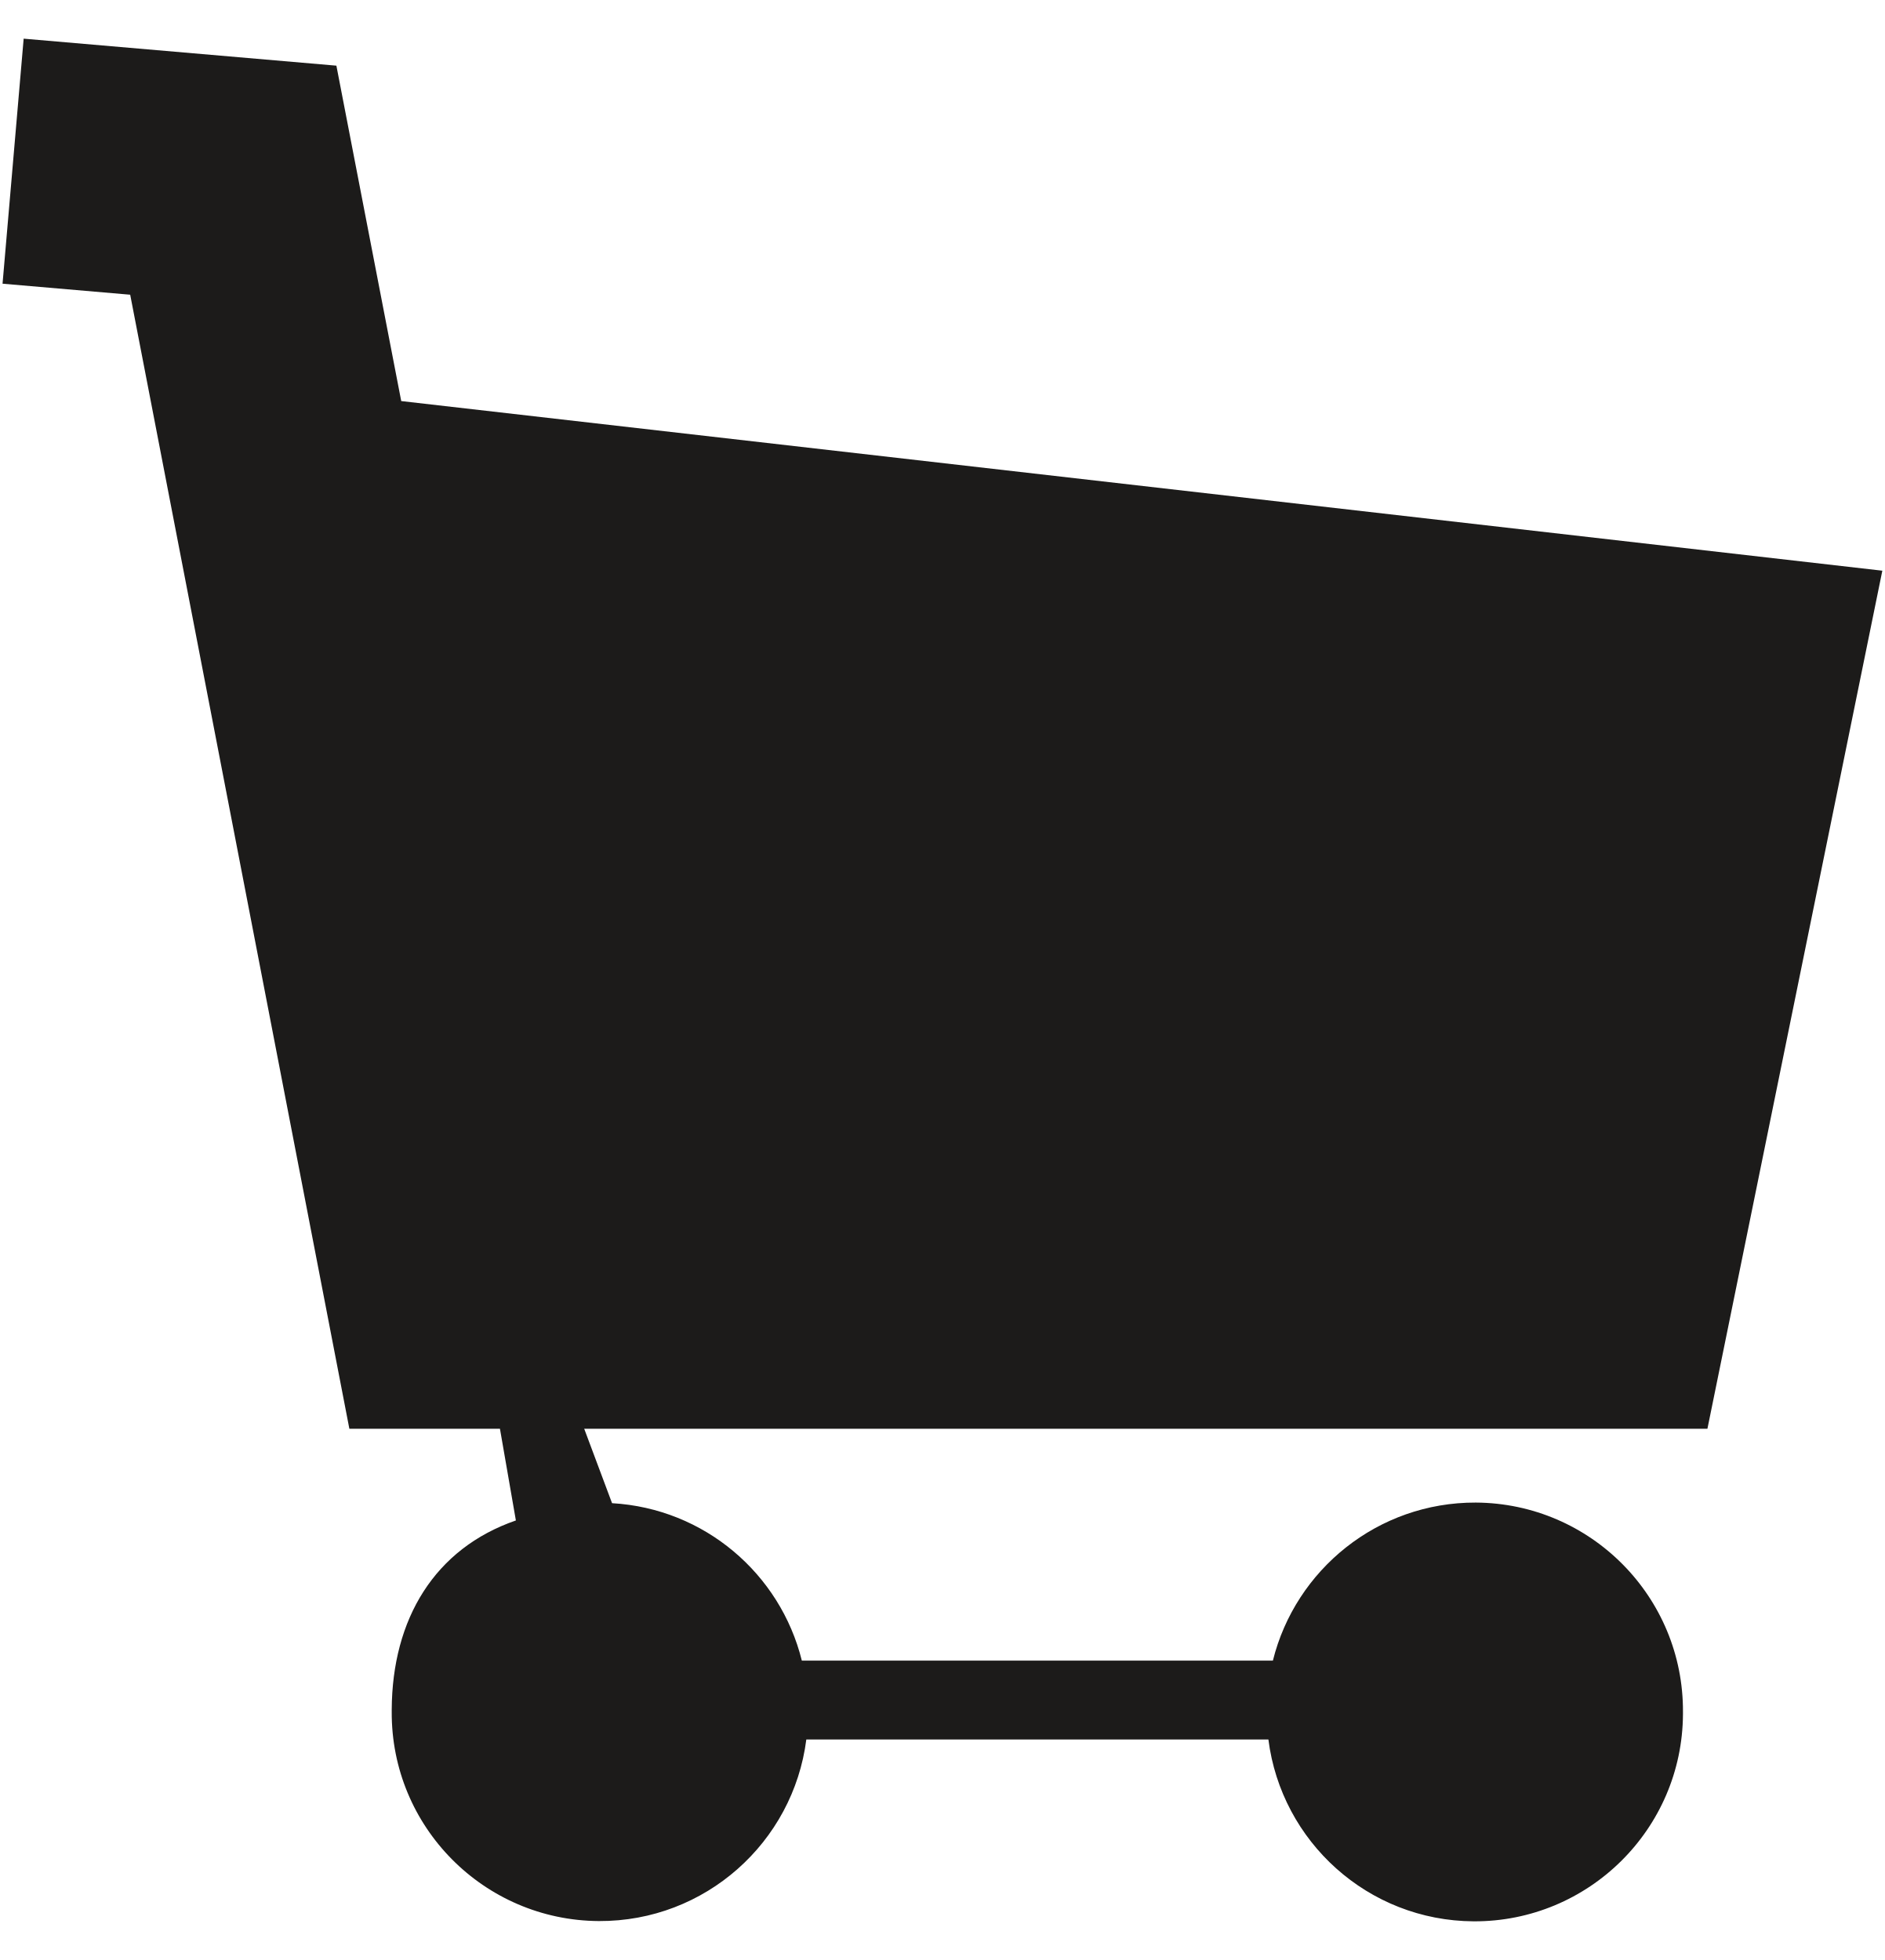
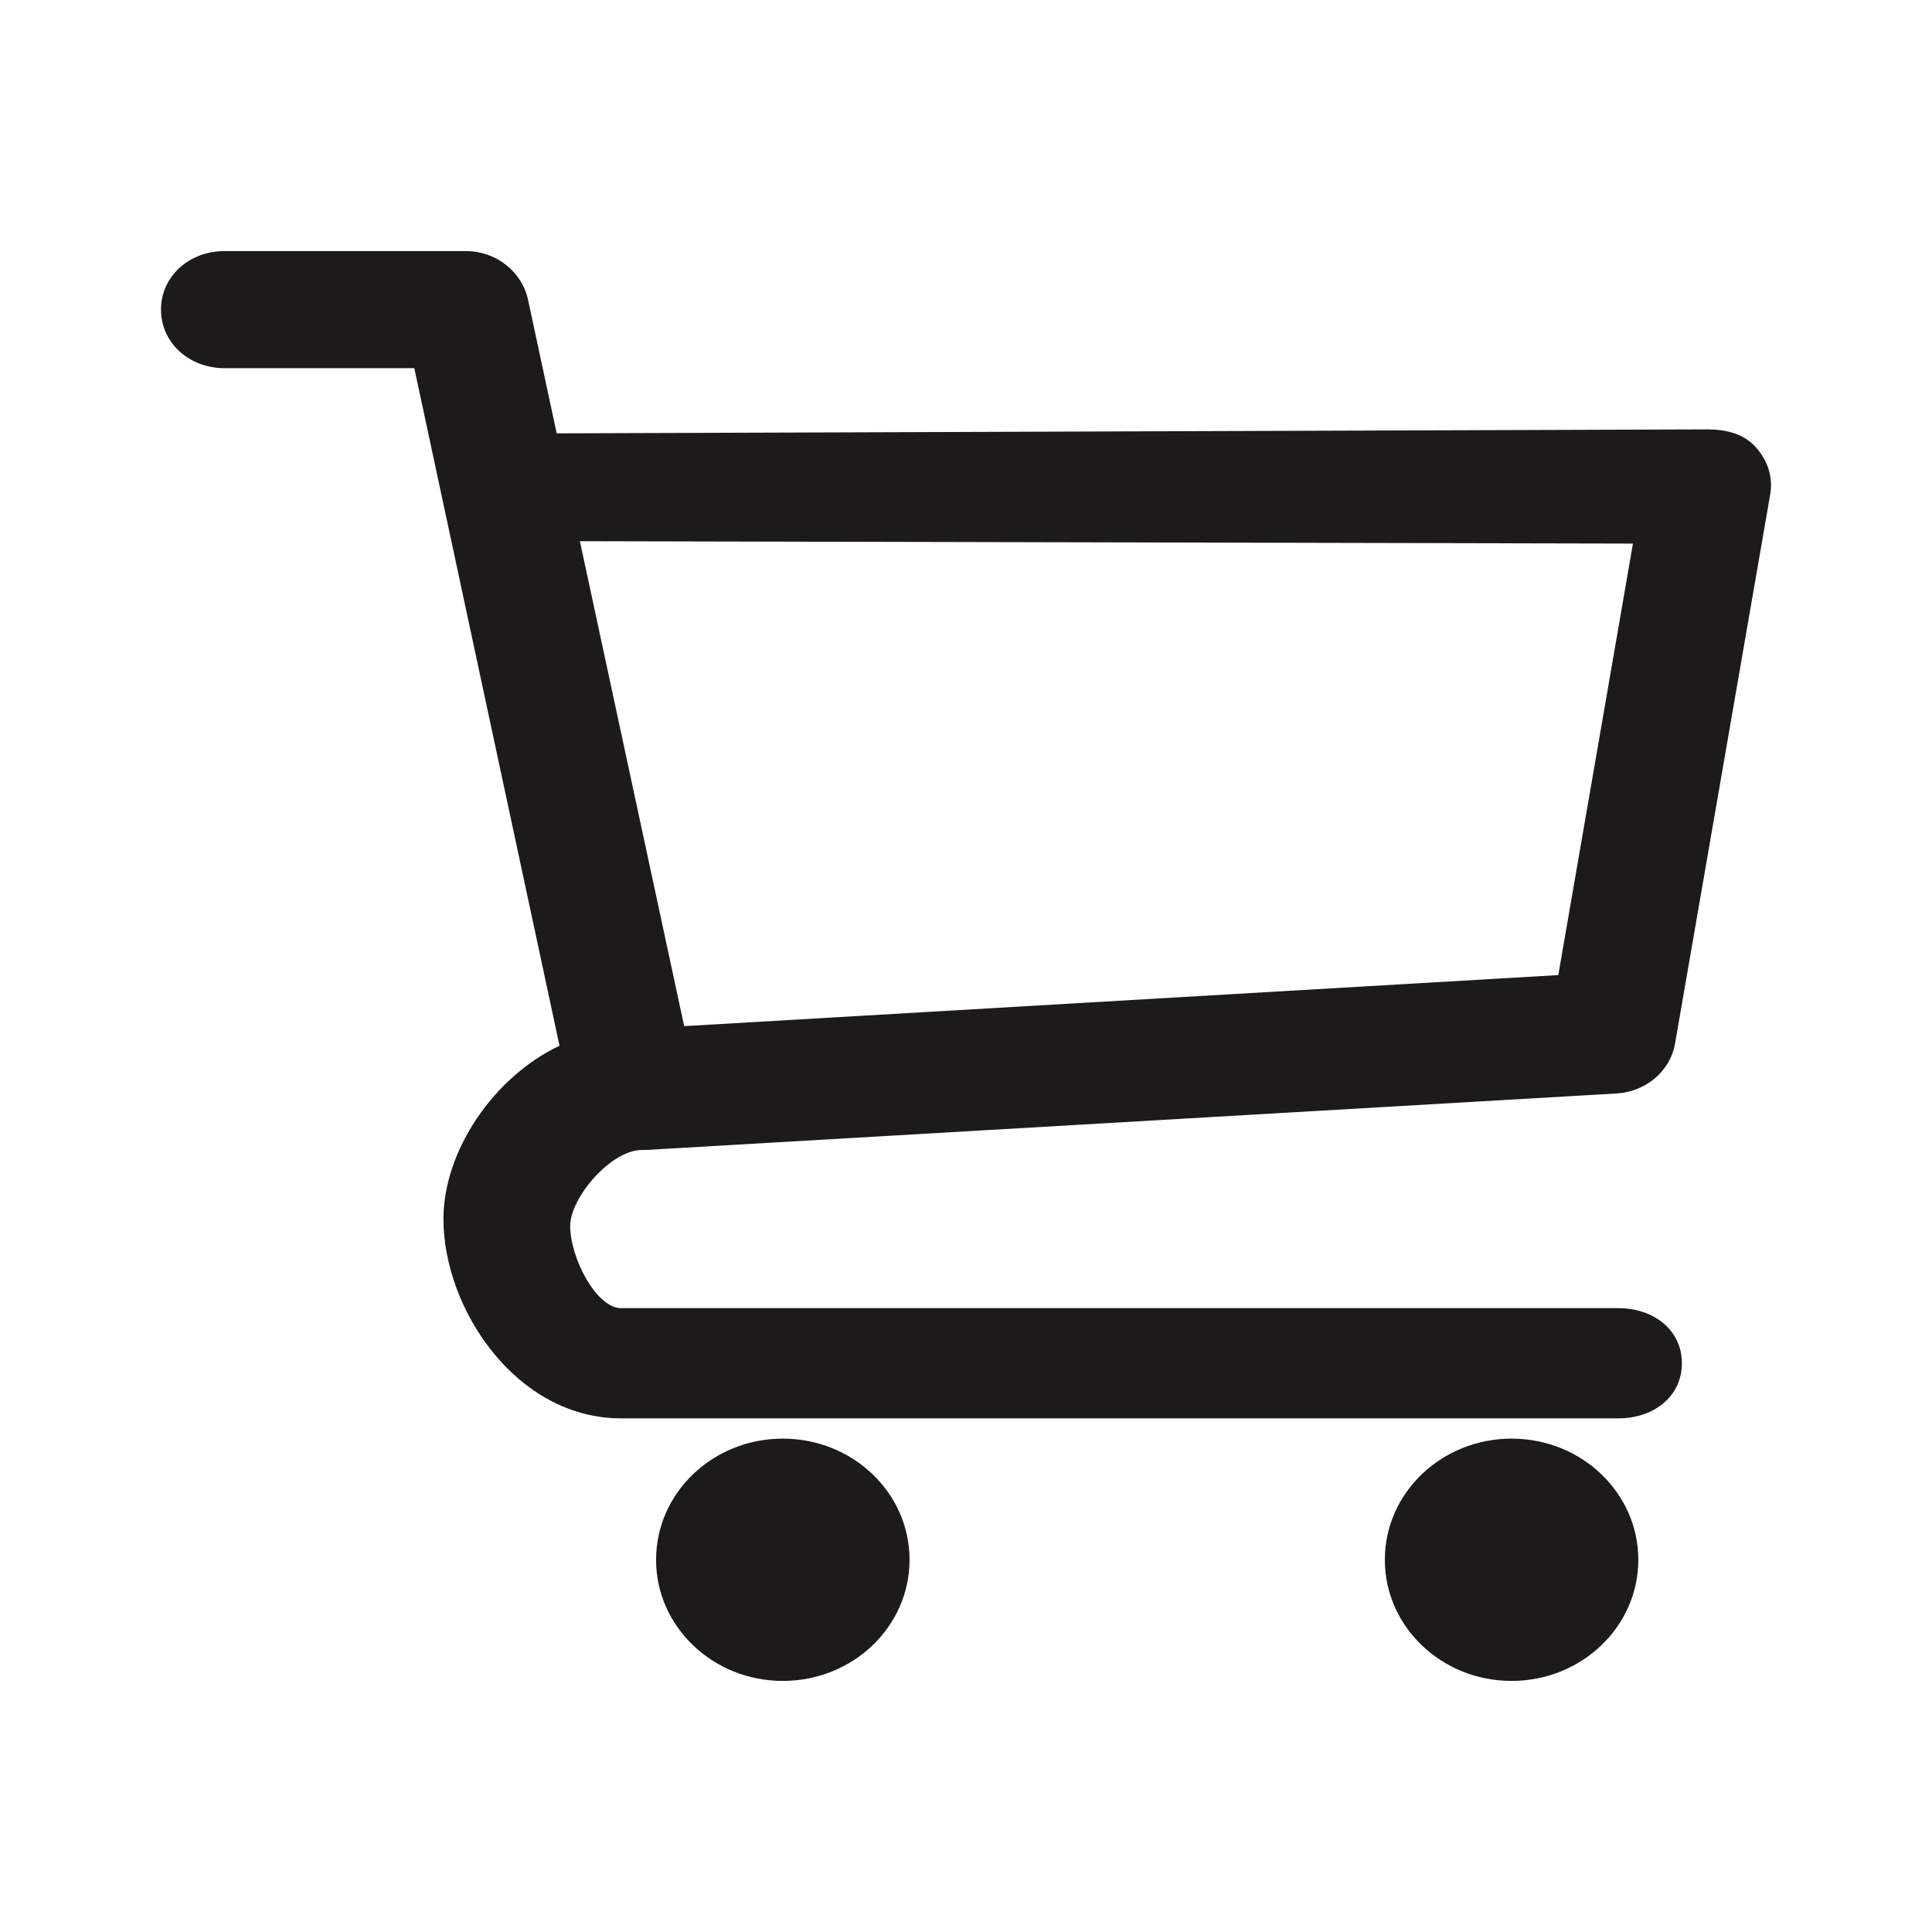
- <svg xmlns="http://www.w3.org/2000/svg" version="1.1" x="0px" y="0px" viewBox="0 0 961.539 1000" style="enable-background:new 0 0 961.539 1000;" xml:space="preserve">
-   <g id="KP_x5F_Shoppingcart">
-     <path style="fill:#1C1B1A;" d="M871.009,728.967l89.23-437.797l-755.56-86.542L171.603,33.502L12.069,19.728L1.3,144.746   l65.117,5.617l111.808,578.604h76.817l8.125,46.775c-41.41,14.31-63.125,50.213-63.336,96.566c0,0.335,0,0.733,0,1.068   c-0.302,58.667,47.024,106.422,105.687,106.758c54.262,0.247,99.119-40.177,105.812-92.631h235.721   c6.615,52.091,50.799,92.46,104.694,92.768c58.66,0.267,106.49-47.091,106.791-105.689c0-0.404,0-0.801,0-1.137   c0.302-58.667-47.029-106.49-105.689-106.826c-49.957-0.169-91.953,34.183-103.507,80.626H409.041   c-10.977-44.307-49.686-77.615-96.809-80.315l-14.206-37.963H871.009z" />
+ <svg xmlns="http://www.w3.org/2000/svg" version="1.1" x="0px" y="0px" viewBox="0 0 600 600" style="enable-background:new 0 0 600 600;" xml:space="preserve">
+   <g id="shoppingcart">
+     <g id="shoppingcart_1_">
+       <path style="fill:#1C1B1A;" d="M199.37,357.133c0.399,0,0.802,0.02,1.201-0.003l301.43-17.543    c9.158-0.533,16.716-6.918,18.215-15.575l29.52-170.364c0.942-5.442-0.663-10.482-4.392-14.693s-9.206-5.592-14.976-5.605    l-357.482,1.232l-8.898-41.477c-1.879-8.744-9.936-15.128-19.277-15.128H69.68c-10.868,0-19.68,7.79-19.68,18.179    s8.812,18.179,19.68,18.179h58.983l45.097,210.426c-20.504,9.707-36.045,32.718-36.045,53.807    c0,27.956,22.65,61.913,55.149,61.913h309.781c10.868,0,19.68-6.721,19.68-17.109s-8.812-17.109-19.68-17.109H192.864    c-7.524,0-15.788-15.364-15.788-25.606C177.076,372.135,189.578,357.133,199.37,357.133z M507.128,168.814L483.945,302.82    l-271.468,15.857l-32.389-150.605L507.128,168.814z M282.472,484.401c0,20.779-17.622,37.623-39.36,37.623    s-39.36-16.845-39.36-37.623s17.622-37.623,39.36-37.623S282.472,463.622,282.472,484.401z M508.795,484.401    c0,20.779-17.622,37.623-39.36,37.623s-39.36-16.845-39.36-37.623s17.622-37.623,39.36-37.623S508.795,463.622,508.795,484.401z" />
+     </g>
  </g>
  <g id="Layer_1">
</g>
</svg>
